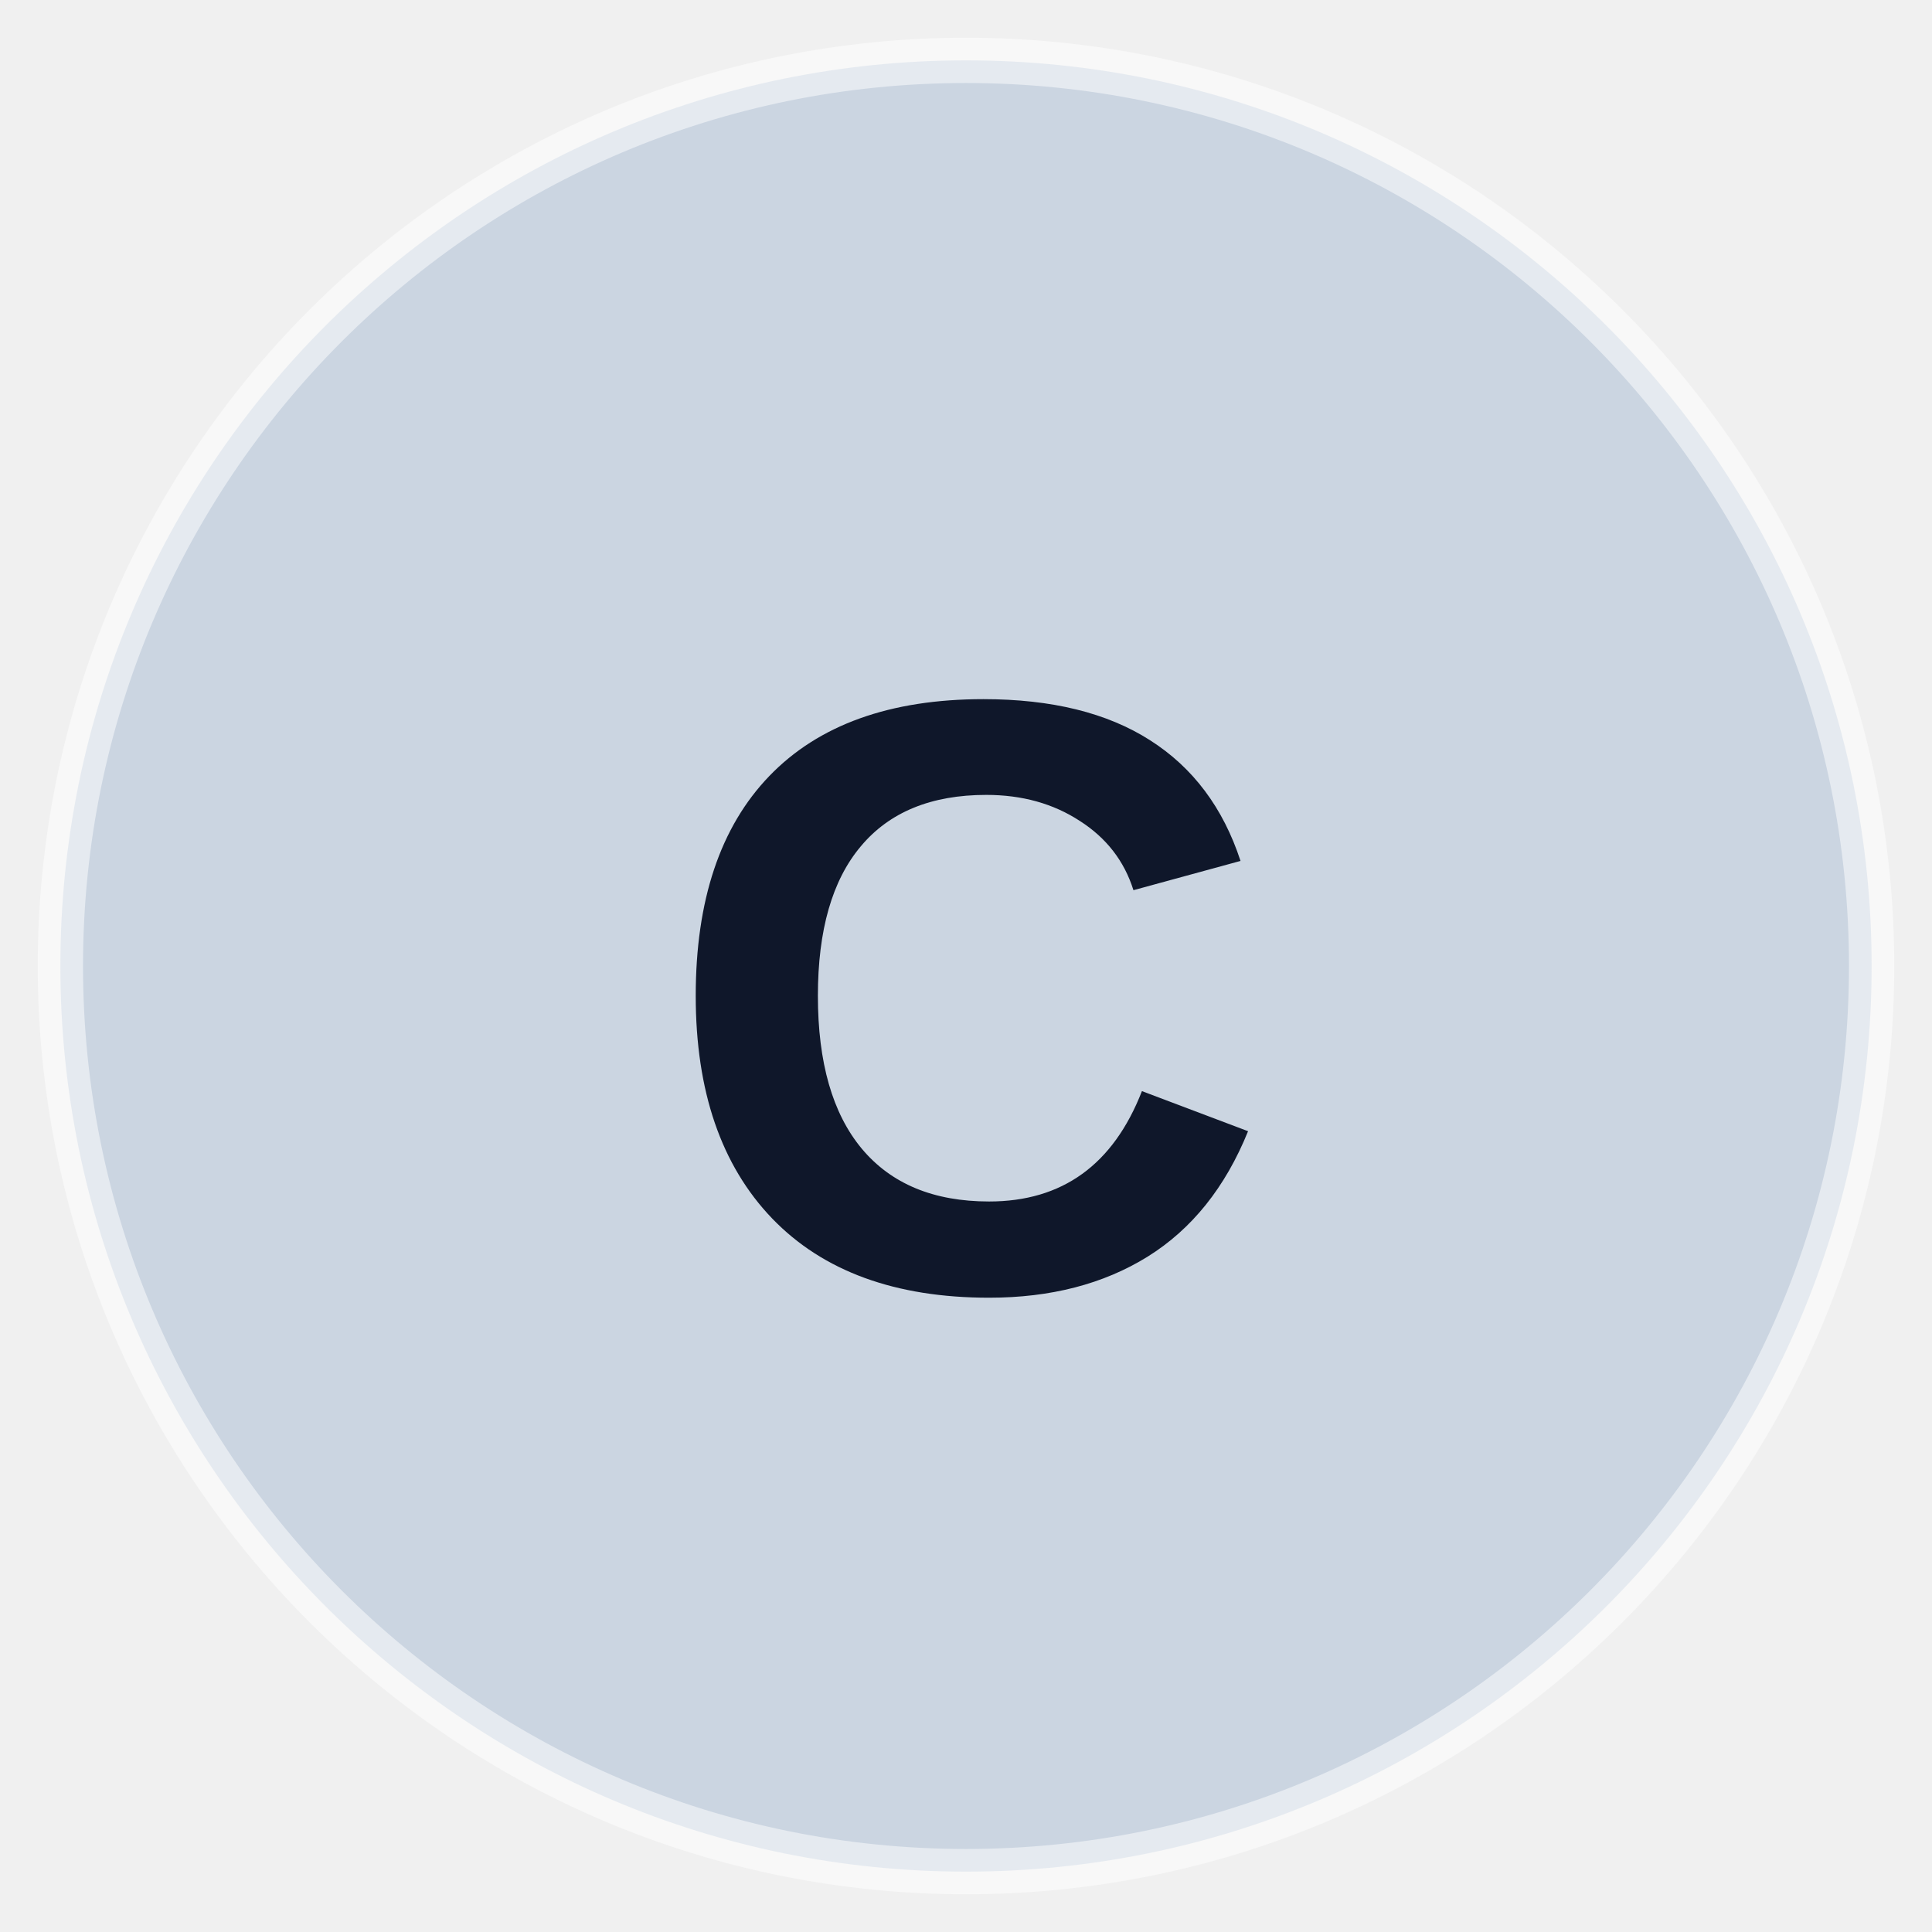
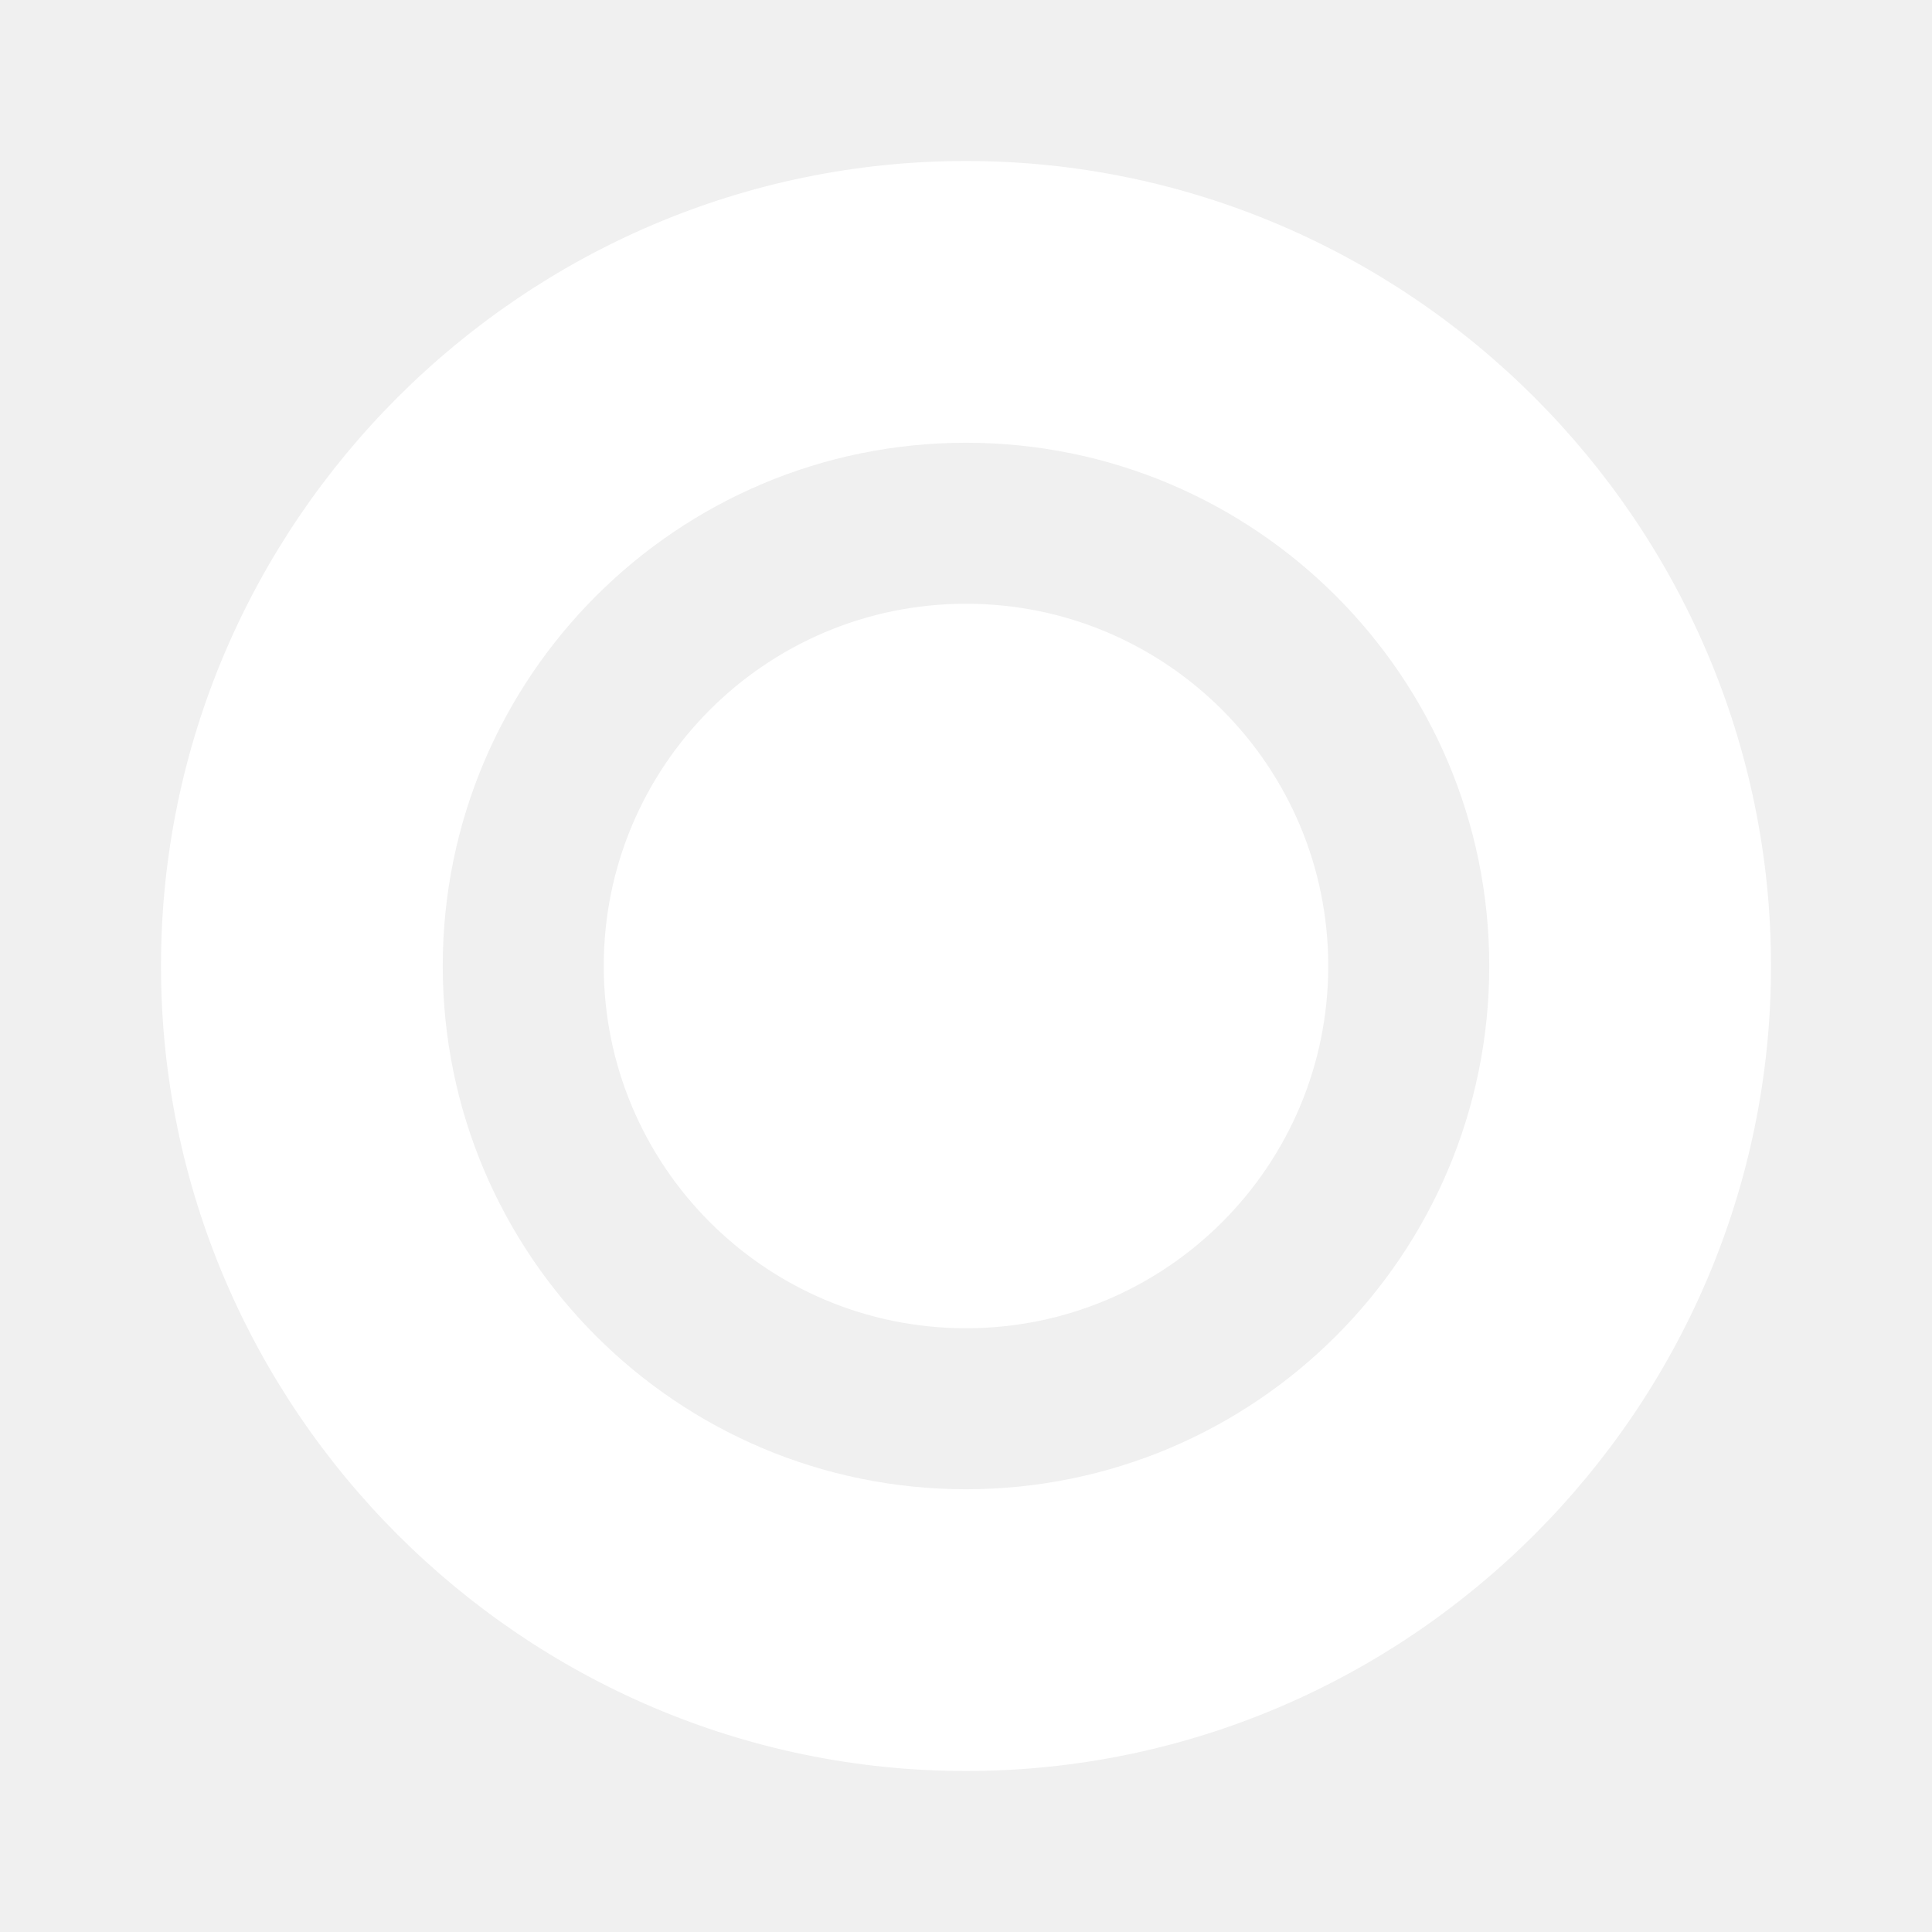
- <svg xmlns="http://www.w3.org/2000/svg" viewBox="0 0 64 64" width="64" height="64" role="img" aria-label="ChatGPT">
-   <circle cx="32" cy="32" r="30" fill="#CBD5E1" />
-   <circle cx="32" cy="32" r="30" fill="none" stroke="#ffffff" stroke-opacity=".5" stroke-width="1.5" />
-   <text x="32" y="33" text-anchor="middle" dominant-baseline="central" fill="#0F172A" font-family="Arial, Helvetica, sans-serif" font-size="28" font-weight="700">C</text>
+ <svg xmlns="http://www.w3.org/2000/svg" viewBox="0 0 24 24" width="48" height="48" role="img" aria-label="chatgpt">
+   <path fill="#FFFFFF" d="M12 2C6.5 2 2 6.5 2 12s4.5 10 10 10 10-4.5 10-10S17.5 2 12 2zm0 3.5a6.5 6.5 0 1 1 0 13 6.5 6.5 0 0 1 0-13zm0 2a4.5 4.5 0 1 0 0 9 4.5 4.5 0 0 0 0-9z" />
</svg>
